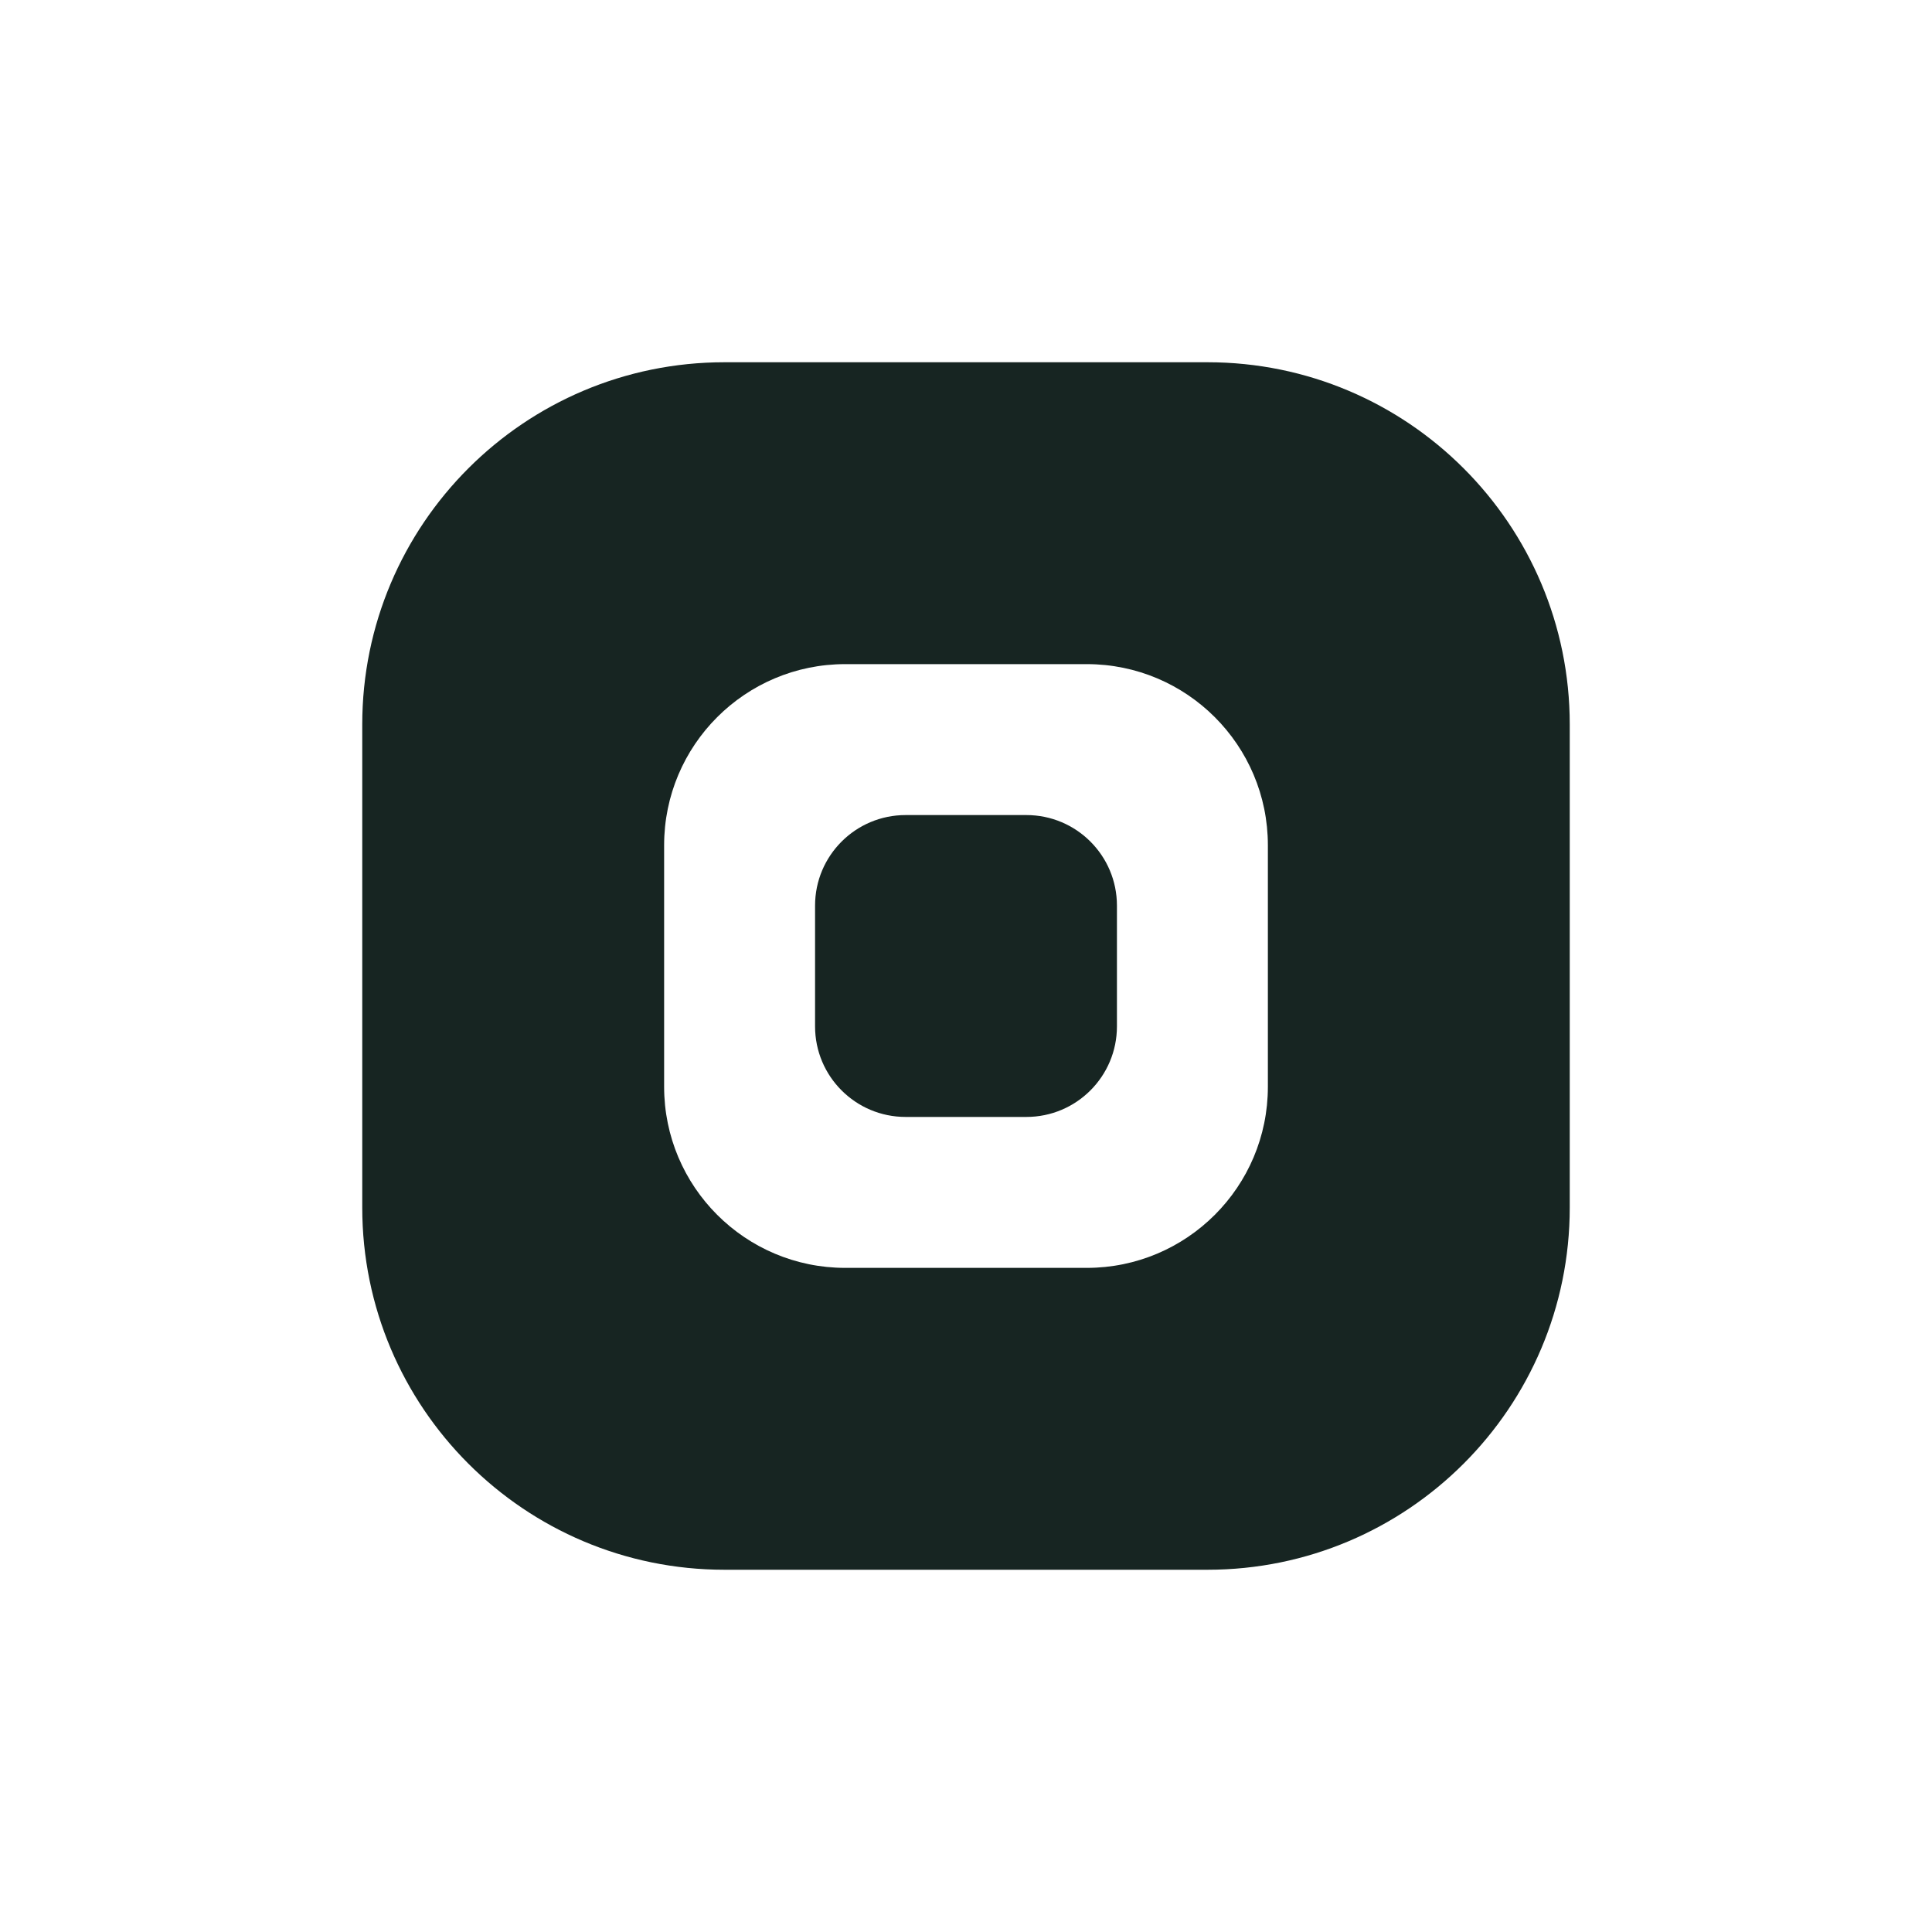
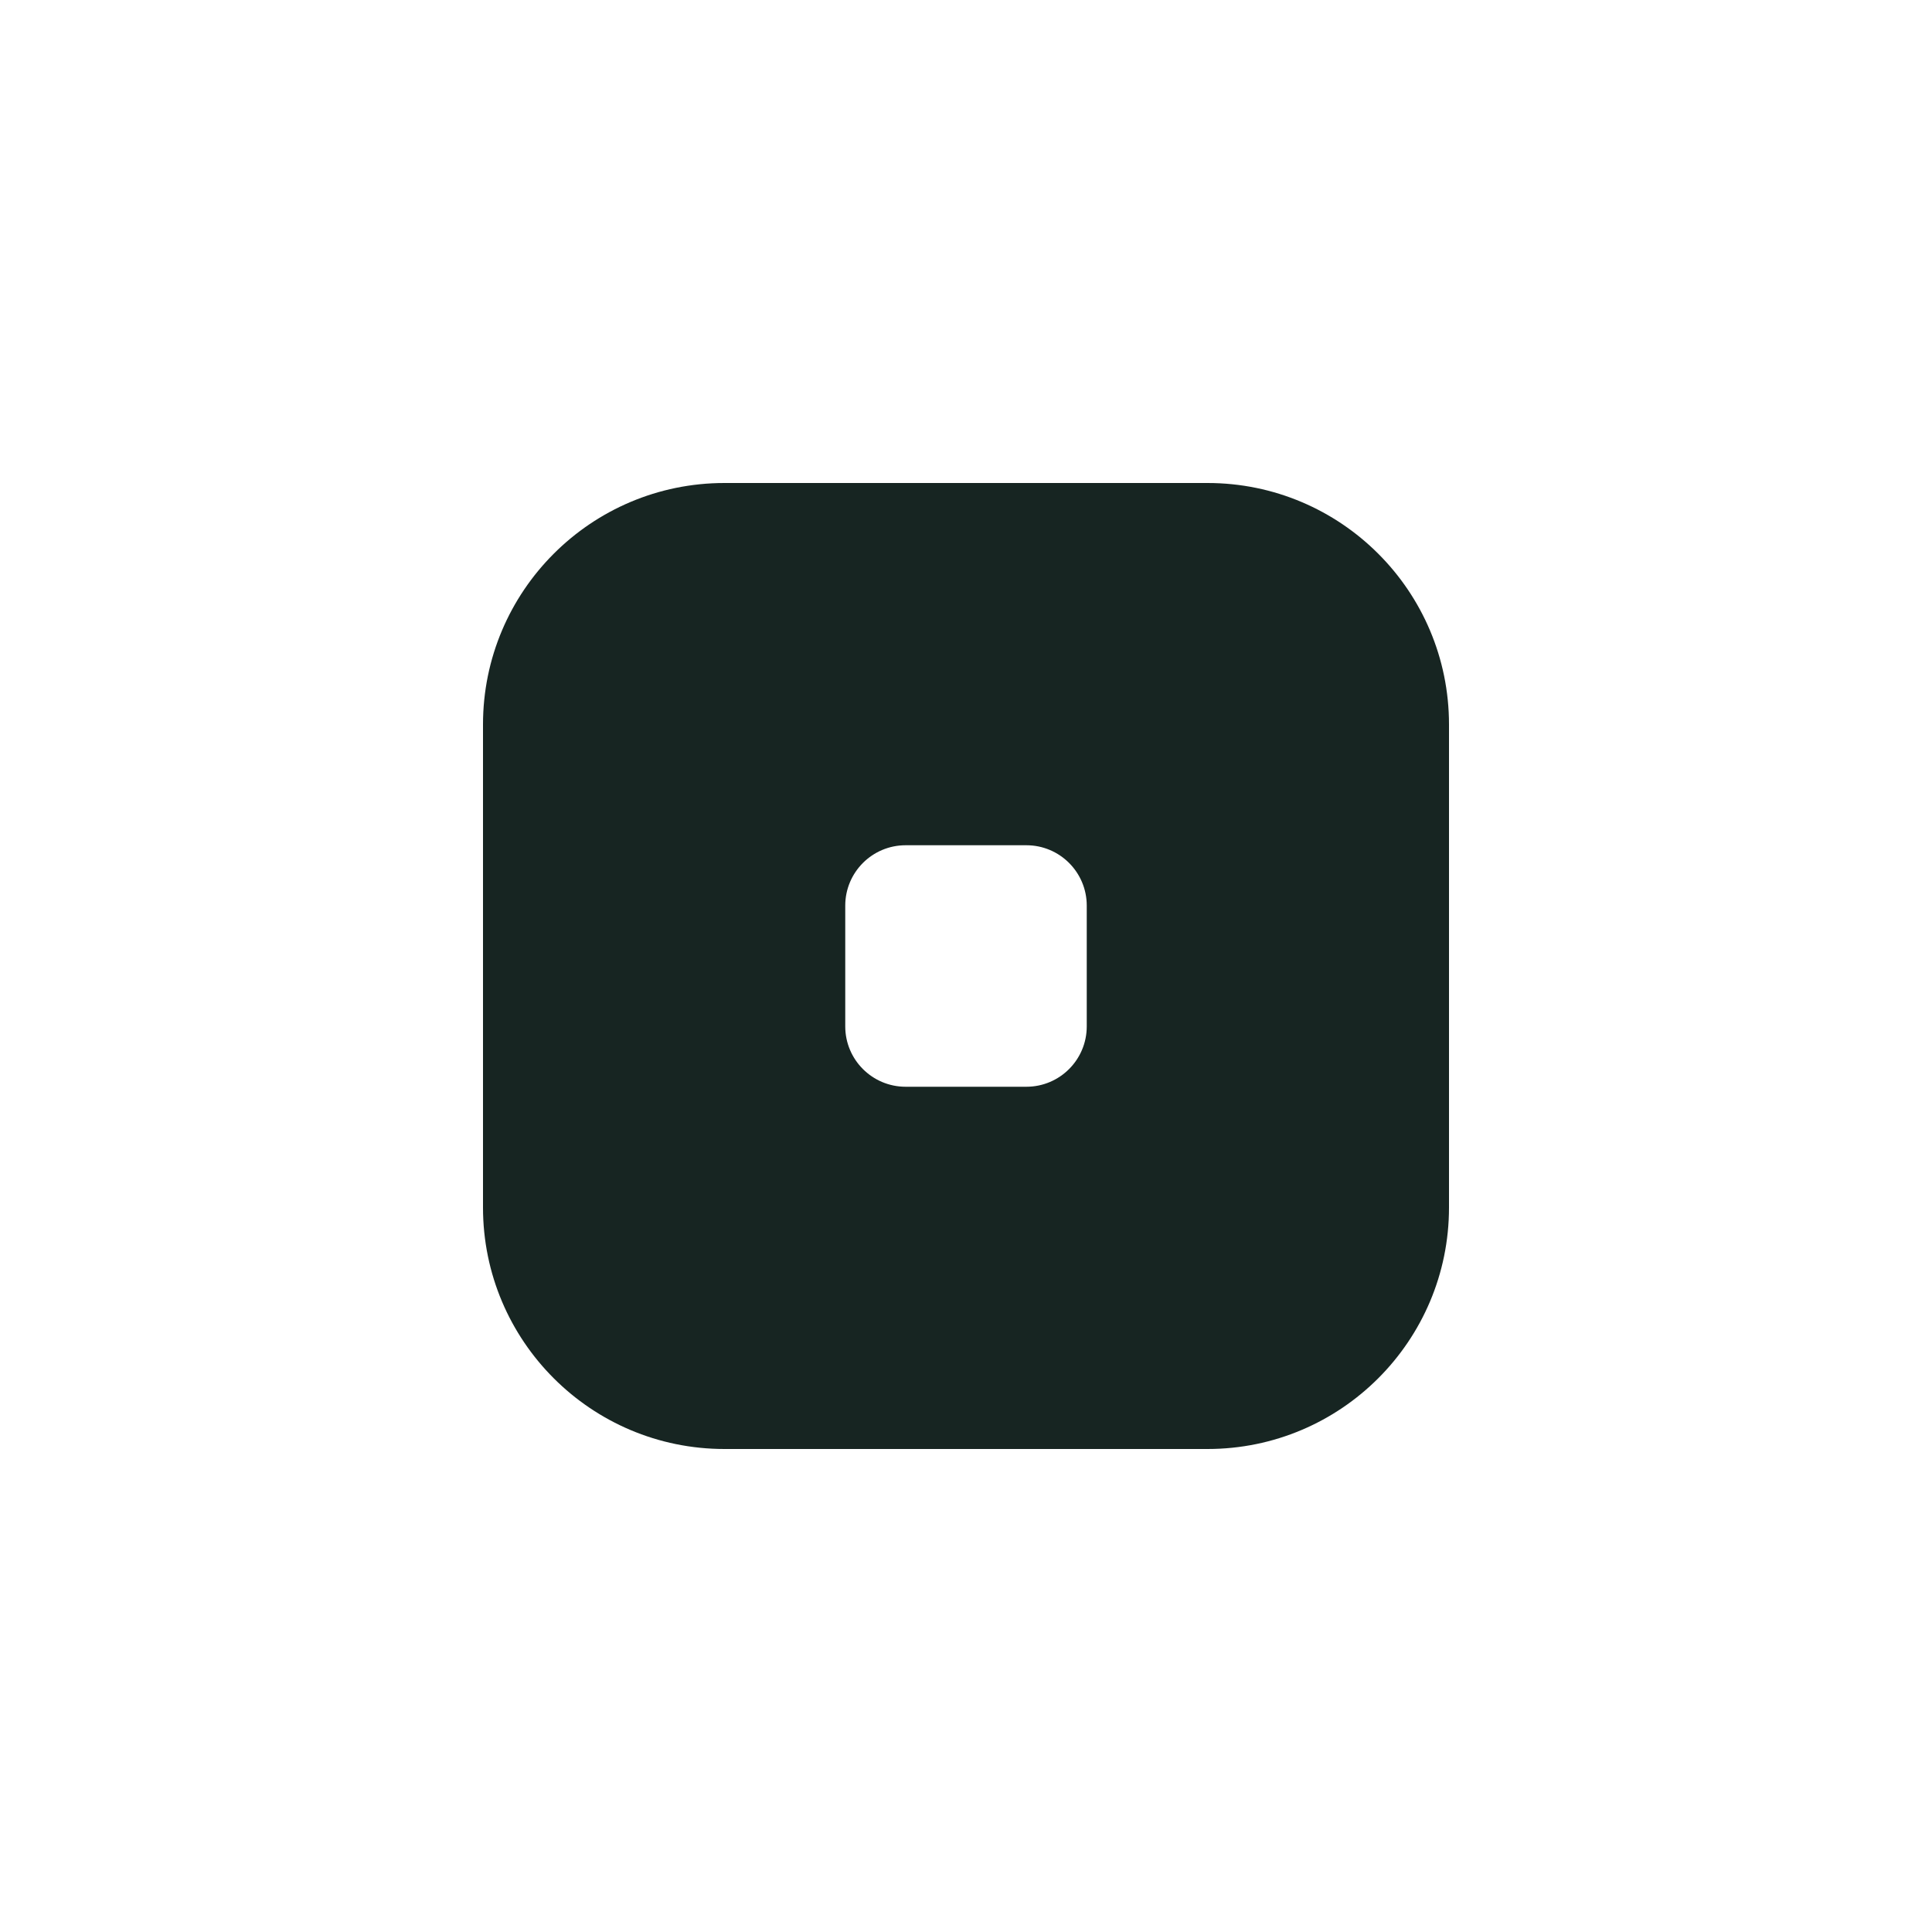
<svg xmlns="http://www.w3.org/2000/svg" width="512" height="512" viewBox="0 0 64 64">
  <g transform="translate(0 0) scale(1)">
-     <path d="M24 12H40A12 12 0 0 1 52 24V40A12 12 0 0 1 40 52H24A12 12 0 0 1 12 40V24A12 12 0 0 1 24 12ZM28 22H36A6 6 0 0 1 42 28V36A6 6 0 0 1 36 42H28A6 6 0 0 1 22 36V28A6 6 0 0 1 28 22Z" fill="#172522" fill-rule="evenodd" />
-     <rect x="27" y="27" width="10" height="10" rx="3" fill="#172522" />
+     <path d="M24 16H40A8 8 0 0 1 48 24V40A8 8 0 0 1 40 48H24A8 8 0 0 1 16 40V24A8 8 0 0 1 24 16ZM30 28H34A2 2 0 0 1 36 30V34A2 2 0 0 1 34 36H30A2 2 0 0 1 28 34V30A2 2 0 0 1 30 28Z" fill="#172522" fill-rule="evenodd" />
  </g>
</svg>
